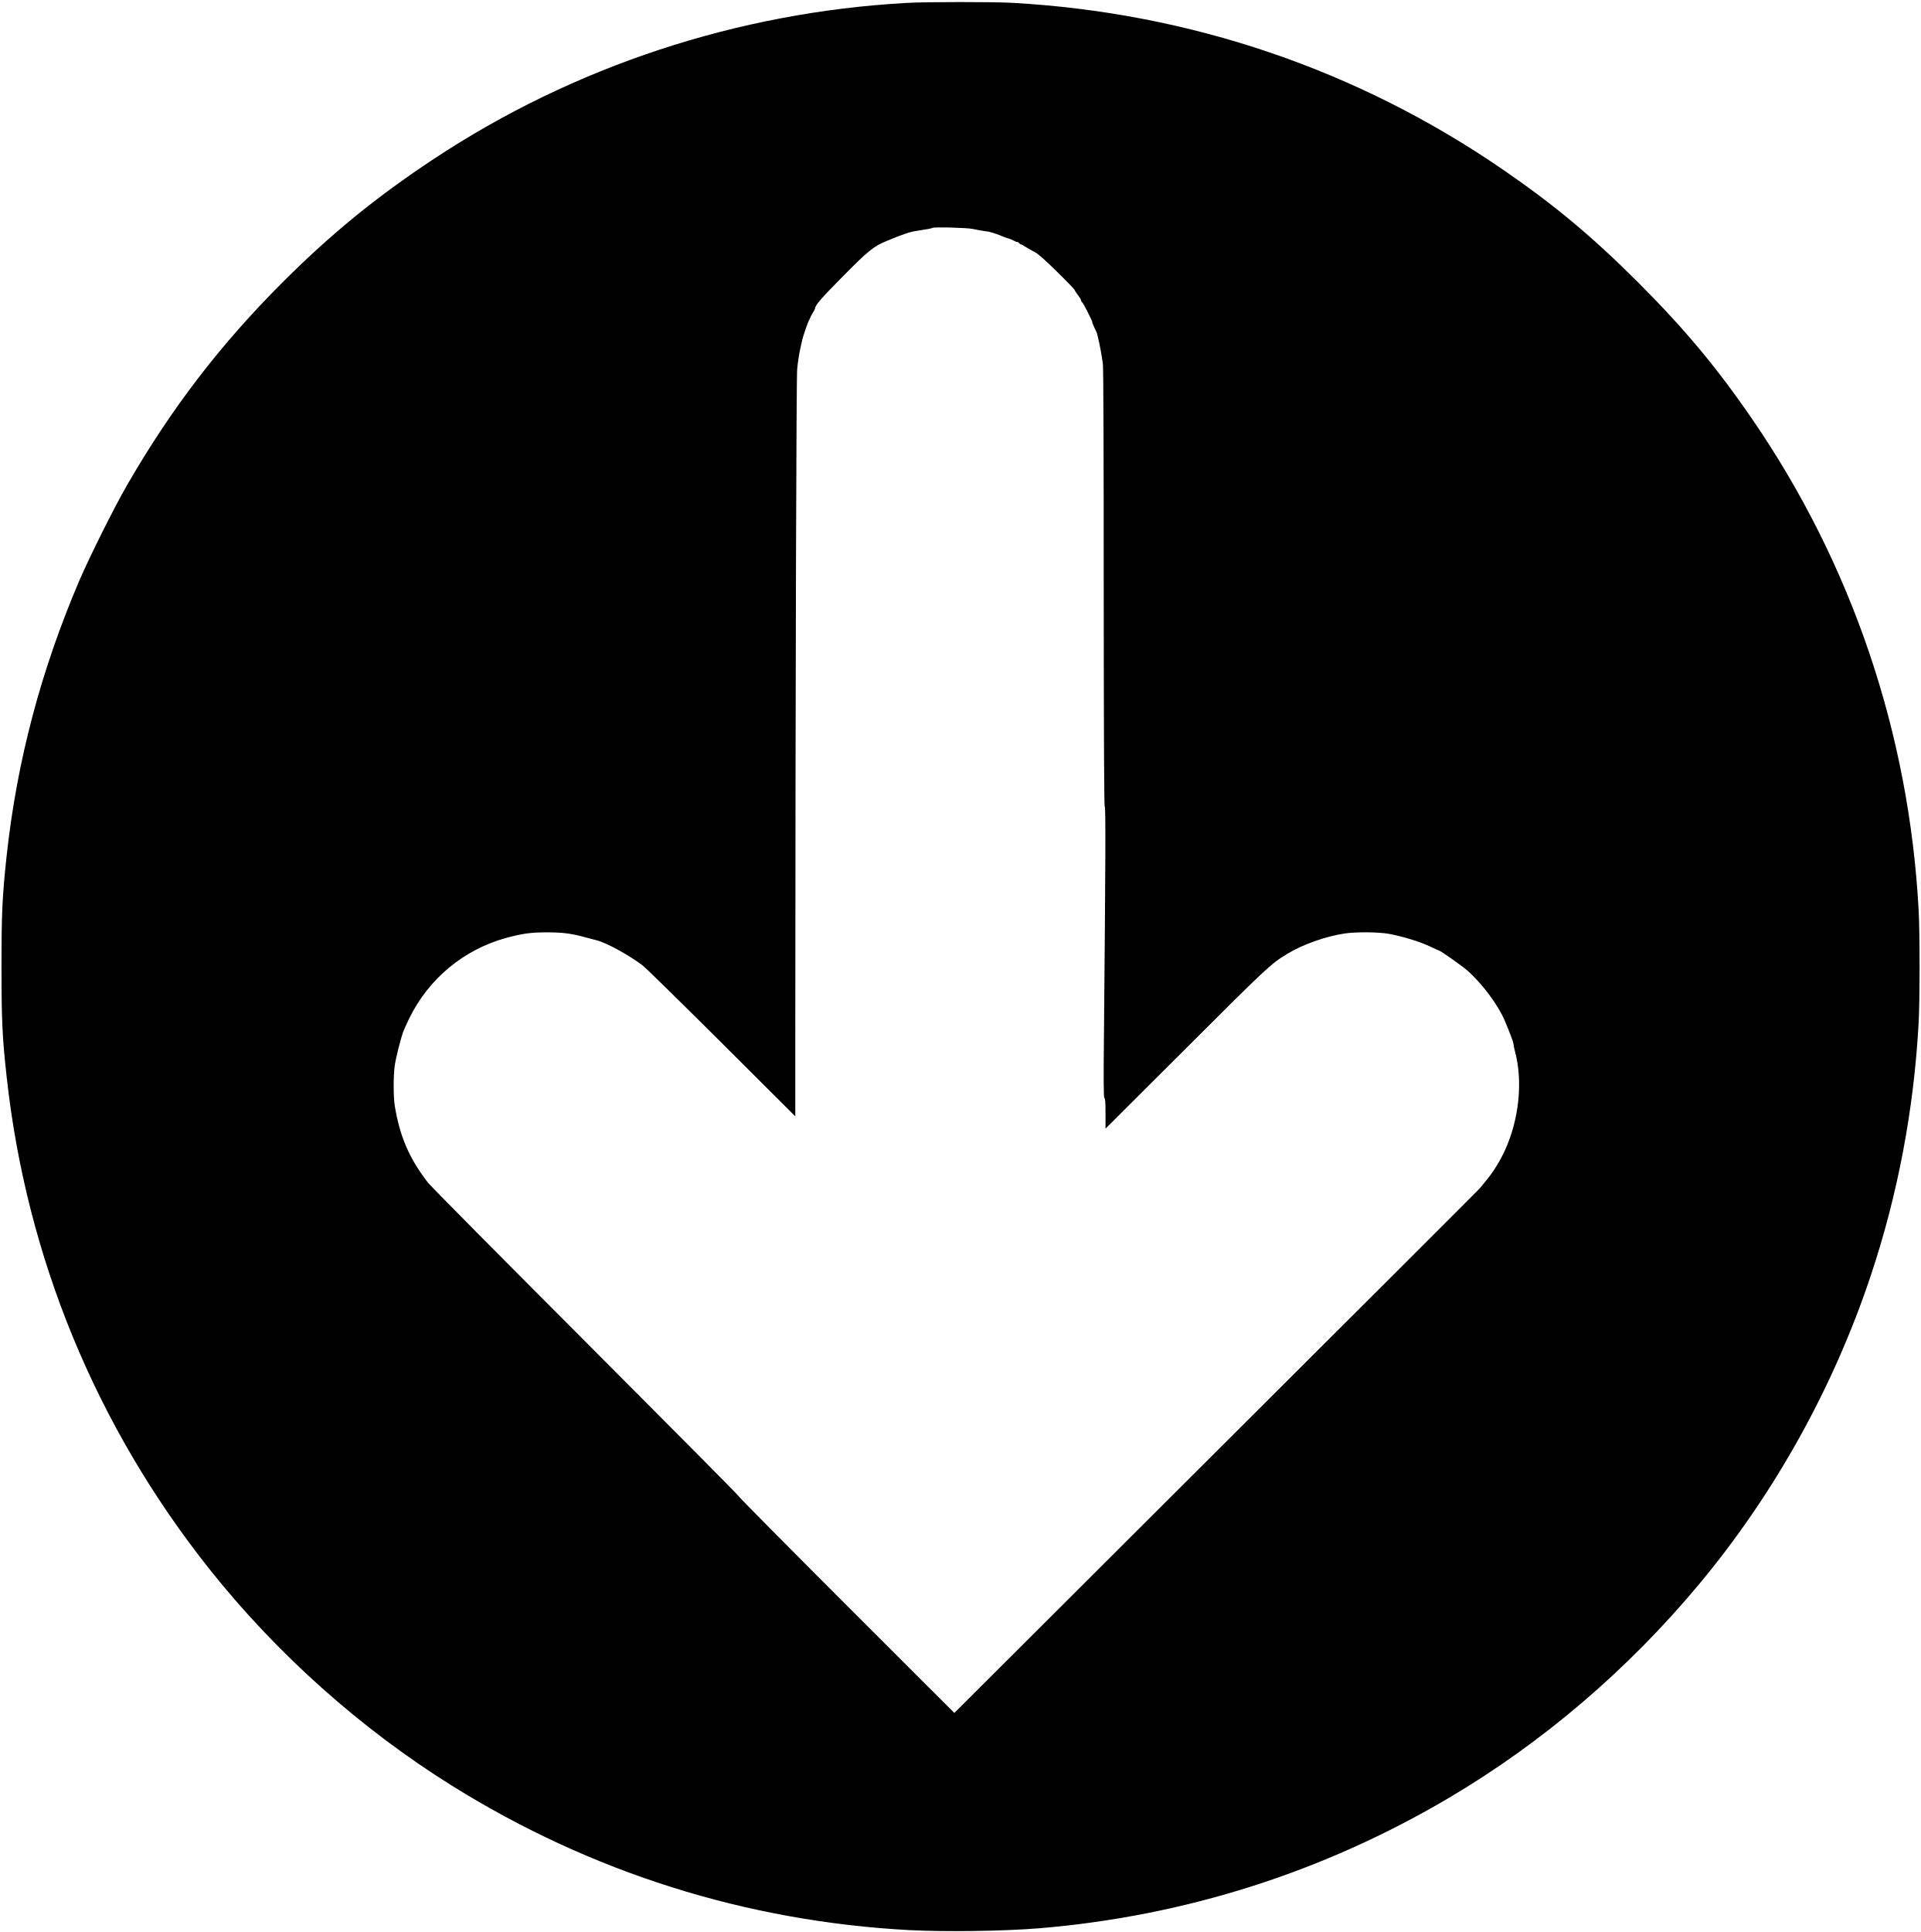
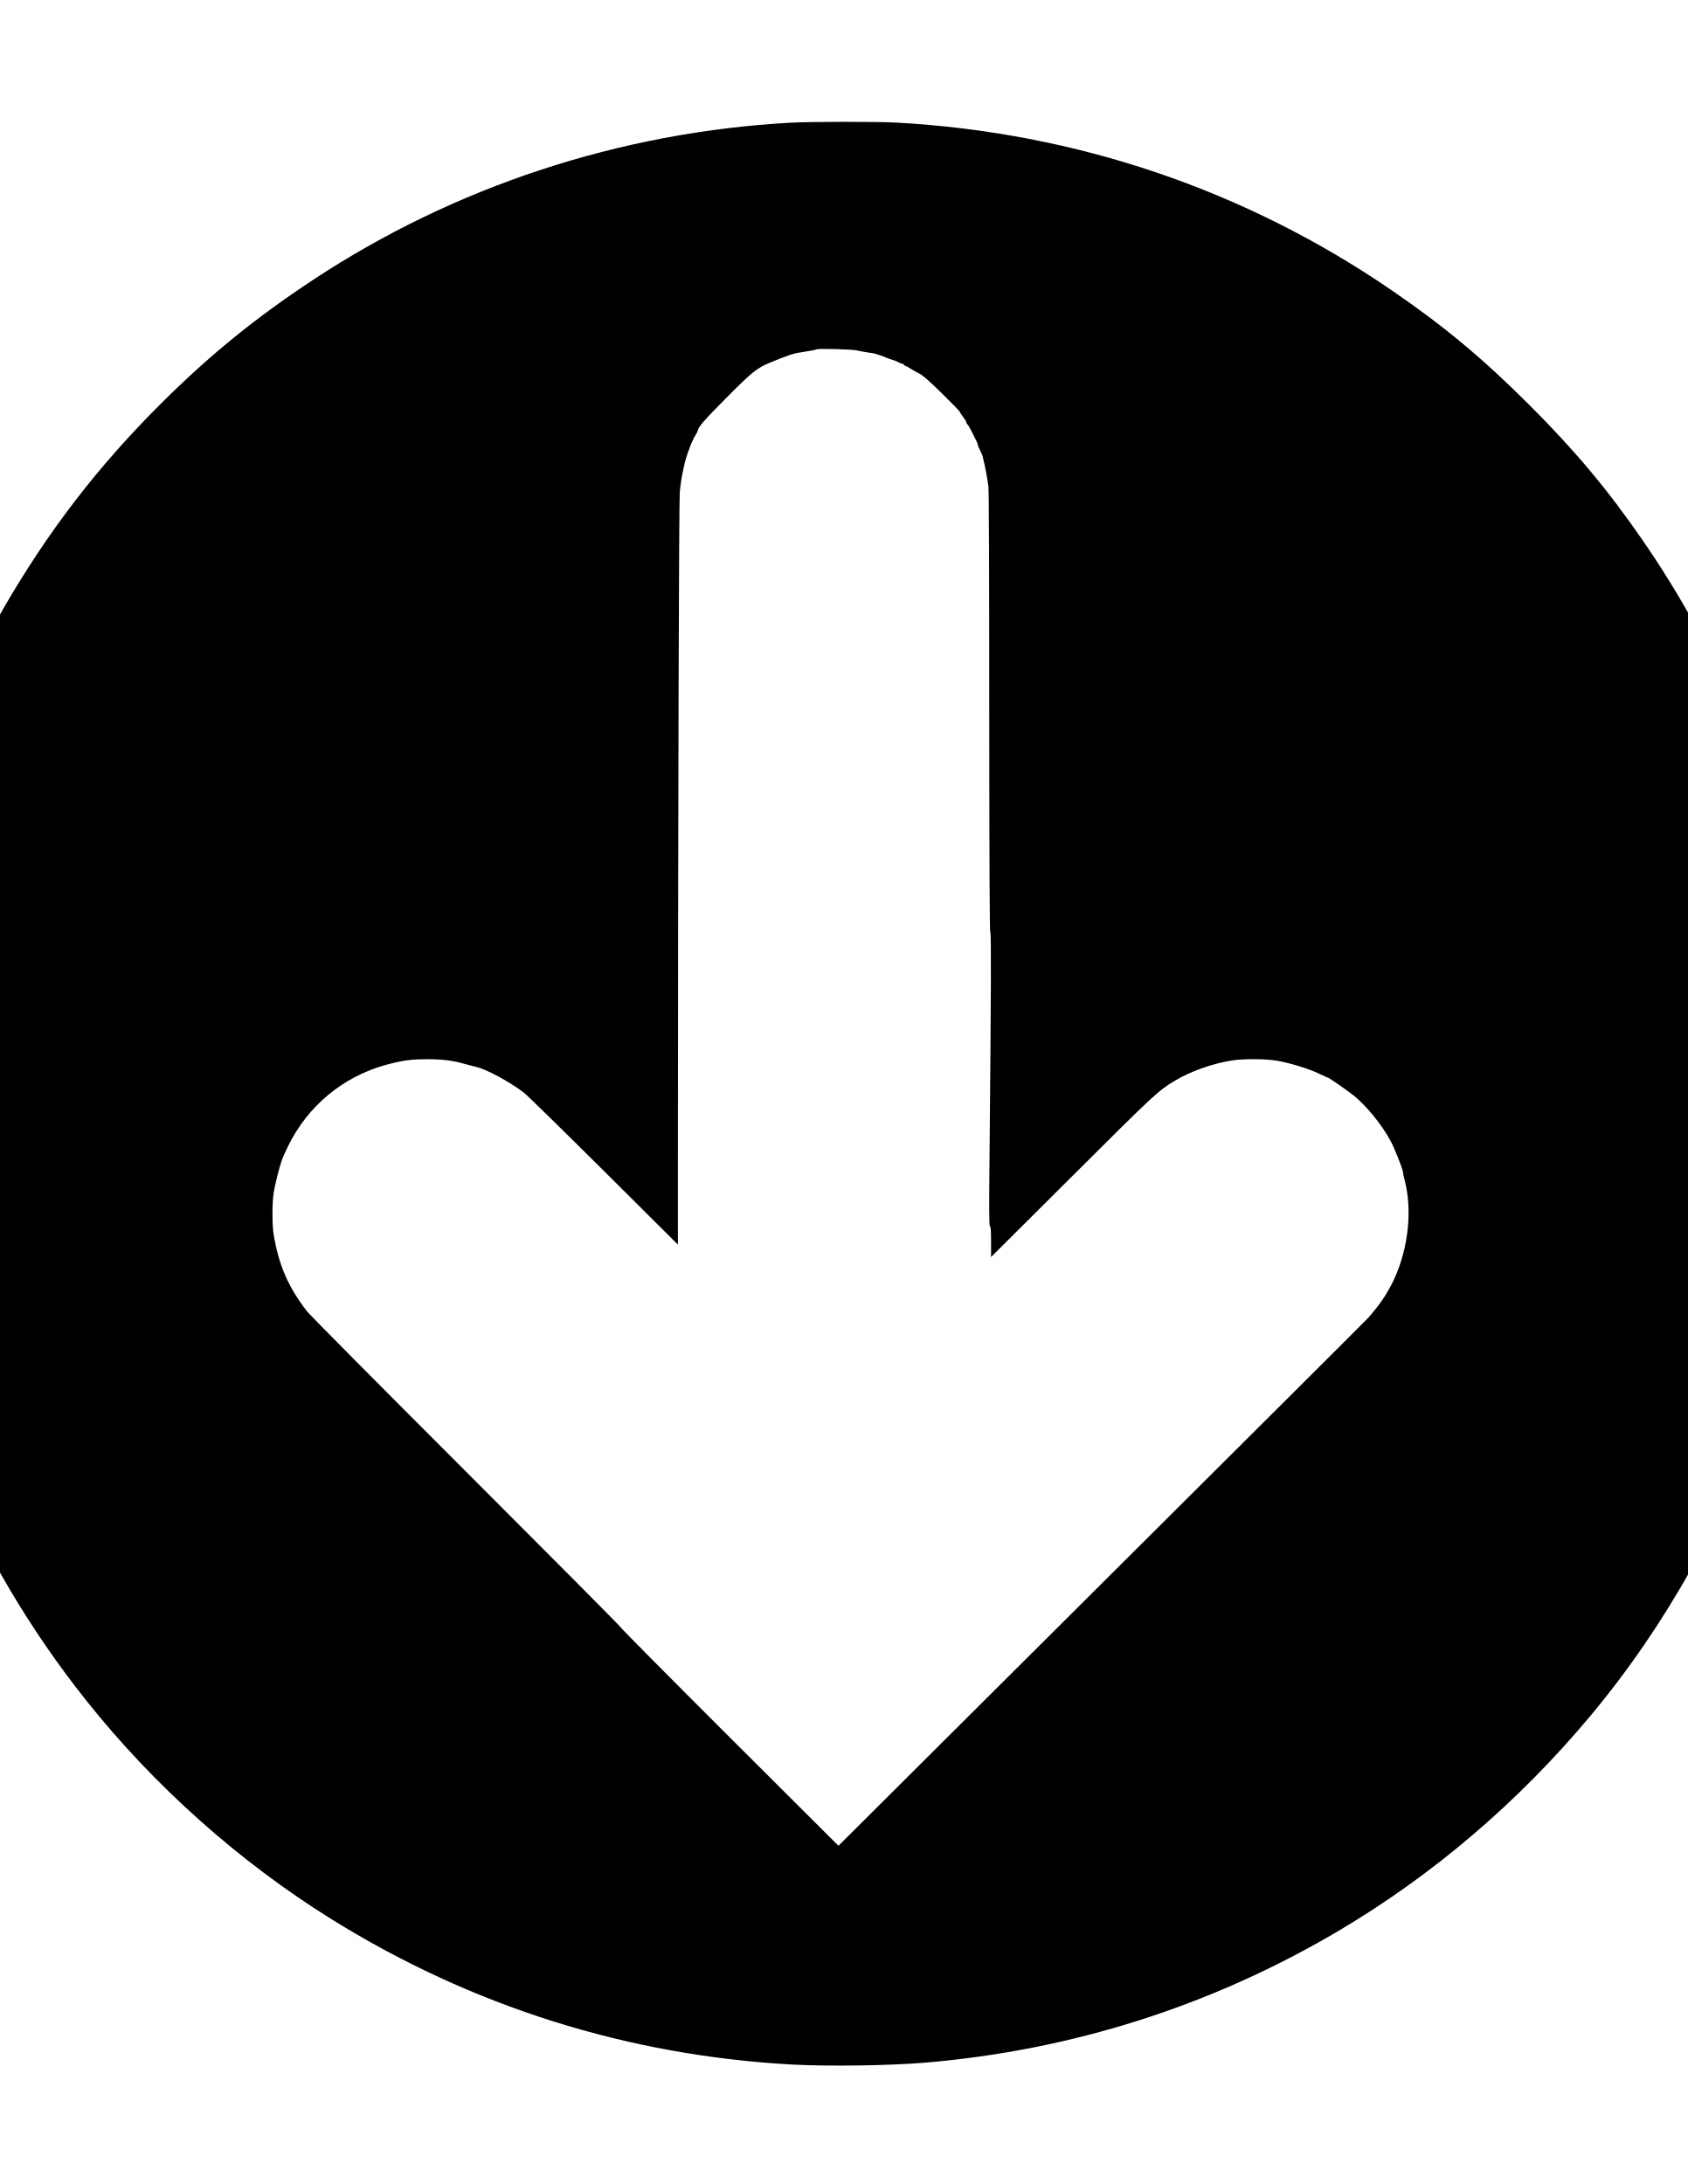
- <svg xmlns="http://www.w3.org/2000/svg" version="1.0" width="2043pt" height="2055pt" viewBox="0 0 2043 2055" preserveAspectRatio="xMidYMid meet">
-   <g transform="translate(0,2055) scale(0.1,-0.1)" fill="#000000" stroke="none">
-     <path d="M9645 20519 c-1799 -100 -3542 -675 -5031 -1660 -608 -402 -1088 -793 -1600 -1304 -667 -665 -1187 -1343 -1660 -2161 -138 -238 -403 -770 -512 -1024 -409 -959 -662 -1918 -771 -2920 -47 -435 -55 -610 -55 -1180 0 -570 8 -752 55 -1175 210 -1919 951 -3717 2157 -5235 716 -901 1610 -1699 2580 -2304 1478 -922 3129 -1443 4867 -1536 384 -20 1006 -11 1385 20 1549 130 3018 598 4352 1386 1000 591 1902 1362 2662 2273 801 961 1428 2089 1826 3281 289 866 460 1772 510 2695 13 245 13 945 0 1190 -101 1887 -712 3688 -1776 5235 -374 544 -714 951 -1203 1441 -492 492 -895 828 -1442 1204 -1546 1063 -3330 1670 -5223 1775 -204 11 -912 11 -1121 -1z m702 -2404 c32 -7 83 -17 113 -21 30 -4 57 -8 60 -9 41 -10 104 -31 136 -46 23 -10 55 -21 70 -25 16 -4 43 -15 61 -25 17 -10 33 -16 36 -13 2 2 10 -2 17 -11 7 -8 17 -15 22 -15 5 0 28 -13 51 -28 23 -15 65 -38 92 -52 35 -17 105 -78 238 -209 103 -101 187 -188 187 -193 0 -4 16 -28 35 -54 19 -25 35 -51 35 -59 0 -7 6 -17 13 -23 7 -6 30 -46 51 -89 21 -43 42 -86 47 -95 5 -10 9 -23 9 -29 0 -6 12 -34 26 -63 14 -28 25 -53 25 -56 0 -3 4 -21 9 -41 15 -54 41 -195 52 -279 6 -46 9 -957 9 -2392 1 -1616 4 -2318 11 -2318 11 0 8 -624 -8 -2372 -6 -550 -4 -728 4 -728 9 0 12 -46 12 -162 l0 -163 863 861 c864 863 896 892 1072 999 165 100 405 185 610 216 121 18 357 16 470 -4 142 -26 329 -83 432 -132 52 -25 97 -45 99 -45 15 0 242 -160 302 -212 158 -139 328 -367 398 -532 55 -129 93 -232 94 -251 0 -11 7 -45 15 -75 87 -320 45 -728 -108 -1060 -52 -112 -119 -220 -189 -306 -35 -42 -67 -82 -73 -90 -5 -8 -1266 -1267 -2802 -2799 l-2791 -2785 -1147 1146 c-631 631 -1148 1153 -1149 1161 -1 8 -734 746 -1627 1641 -894 895 -1648 1656 -1676 1692 -201 260 -300 491 -354 820 -15 95 -15 320 0 425 12 82 60 275 88 355 9 25 38 89 64 143 207 426 580 736 1034 861 175 47 263 59 435 59 160 0 259 -12 395 -50 50 -13 108 -29 130 -34 103 -25 338 -153 490 -267 33 -25 412 -397 843 -826 l782 -780 0 844 c2 4031 11 6989 20 7101 6 69 20 163 31 210 10 46 21 93 23 104 8 38 55 173 70 204 9 17 17 34 18 38 0 5 12 25 24 45 13 21 24 42 24 46 0 34 65 109 294 340 275 278 328 321 466 378 175 73 248 98 320 108 111 17 164 27 169 32 11 11 372 2 428 -11z" />
+ <svg xmlns="http://www.w3.org/2000/svg" xml:space="preserve" width="8.5in" height="11in" version="1.1" style="shape-rendering:geometricPrecision; text-rendering:geometricPrecision; image-rendering:optimizeQuality; fill-rule:evenodd; clip-rule:evenodd" viewBox="0 0 8500 11000">
+   <defs>
+     <style type="text/css">
+    
+     .fil0 {fill:black;fill-rule:nonzero}
+    
+   </style>
+   </defs>
+   <g id="Layer_x0020_1">
+     <g id="_2650364955024">
+       <path class="fil0" d="M3980.22 618.05c-859.74,47.71 -1692.73,322.06 -2404.33,792.03 -290.56,191.8 -519.96,378.36 -764.64,622.17 -318.76,317.29 -567.27,640.78 -793.32,1031.06 -65.95,113.56 -192.59,367.39 -244.69,488.57 -195.46,457.56 -316.37,915.12 -368.46,1393.2 -22.46,207.55 -26.28,291.04 -26.28,563 0,271.96 3.82,358.8 26.28,560.62 100.36,915.6 454.49,1773.47 1030.84,2497.74 342.18,429.89 769.42,810.63 1232.99,1099.29 706.34,439.91 1495.35,688.49 2325.95,732.86 183.52,9.54 480.77,5.25 661.89,-9.54 740.27,-62.02 1442.31,-285.32 2079.83,-661.29 477.91,-281.98 908.97,-649.84 1272.18,-1084.5 382.8,-458.52 682.44,-996.71 872.65,-1565.44 138.11,-413.19 219.83,-845.46 243.73,-1285.85 6.21,-116.89 6.21,-450.88 0,-567.78 -48.27,-900.33 -340.26,-1759.63 -848.75,-2497.74 -178.74,-259.56 -341.22,-453.74 -574.92,-687.54 -235.13,-234.74 -427.72,-395.06 -689.14,-574.46 -738.83,-507.18 -1591.41,-796.8 -2496.08,-846.89 -97.49,-5.25 -435.85,-5.25 -535.73,0.48l0 0zm335.49 1147c15.29,3.34 39.67,8.11 54,10.02 14.33,1.91 27.24,3.82 28.67,4.3 19.59,4.77 49.7,14.79 65,21.95 10.99,4.77 26.28,10.02 33.45,11.93 7.65,1.91 20.55,7.16 29.15,11.93 8.13,4.77 15.77,7.63 17.2,6.2 0.96,-0.95 4.78,0.96 8.13,5.25 3.34,3.81 8.12,7.16 10.51,7.16 2.39,0 13.38,6.2 24.37,13.36 10.99,7.16 31.06,18.13 43.97,24.81 16.72,8.11 50.18,37.22 113.74,99.72 49.22,48.19 89.37,89.7 89.37,92.09 0,1.91 7.65,13.36 16.73,25.76 9.08,11.93 16.72,24.33 16.72,28.15 0,3.34 2.87,8.11 6.21,10.98 3.35,2.86 14.34,21.95 24.37,42.46 10.04,20.52 20.07,41.03 22.46,45.33 2.39,4.77 4.3,10.97 4.3,13.83 0,2.86 5.73,16.22 12.43,30.06 6.69,13.36 11.94,25.29 11.94,26.72 0,1.43 1.91,10.02 4.3,19.56 7.17,25.76 19.59,93.04 24.85,133.12 2.87,21.94 4.3,456.61 4.3,1141.28 0.48,771.04 1.91,1105.98 5.26,1105.98 5.26,0 3.82,297.72 -3.82,1131.74 -2.87,262.42 -1.91,347.35 1.91,347.35 4.3,0 5.74,21.94 5.74,77.29l0 77.77 412.43 -410.8c412.91,-411.76 428.2,-425.59 512.31,-476.65 78.85,-47.71 193.55,-88.27 291.52,-103.06 57.83,-8.59 170.61,-7.63 224.61,1.91 67.86,12.41 157.23,39.6 206.45,62.98 24.85,11.93 46.36,21.47 47.31,21.47 7.17,0 115.65,76.34 144.33,101.15 75.51,66.32 156.75,175.1 190.2,253.83 26.28,61.55 44.44,110.69 44.92,119.76 0,5.25 3.35,21.47 7.17,35.78 41.58,152.68 21.51,347.35 -51.61,505.75 -24.85,53.44 -56.87,104.96 -90.32,146 -16.72,20.04 -32.02,39.12 -34.89,42.94 -2.39,3.81 -605.02,604.51 -1339.08,1335.47l-1333.83 1328.79 -548.15 -546.78c-301.56,-301.06 -548.63,-550.12 -549.11,-553.94 -0.48,-3.81 -350.78,-355.93 -777.55,-782.96 -427.24,-427.03 -787.58,-790.12 -800.96,-807.3 -96.06,-124.05 -143.37,-234.27 -169.18,-391.24 -7.17,-45.33 -7.17,-152.68 0,-202.78 5.74,-39.12 28.68,-131.21 42.06,-169.38 4.3,-11.93 18.16,-42.46 30.59,-68.23 98.93,-203.26 277.19,-351.16 494.15,-410.8 83.63,-22.43 125.69,-28.15 207.89,-28.15 76.46,0 123.78,5.73 188.77,23.86 23.89,6.2 51.61,13.84 62.13,16.22 49.22,11.93 161.53,73 234.17,127.39 15.77,11.93 196.89,189.42 402.87,394.1l373.72 372.16 0 -402.69c0.96,-1923.28 5.26,-3334.61 9.56,-3388.06 2.87,-32.92 9.56,-77.77 14.81,-100.19 4.78,-21.95 10.04,-44.37 10.99,-49.62 3.82,-18.13 26.28,-82.54 33.45,-97.33 4.3,-8.11 8.12,-16.22 8.6,-18.13 0,-2.39 5.73,-11.93 11.47,-21.47 6.21,-10.02 11.47,-20.04 11.47,-21.94 0,-16.22 31.07,-52.01 140.5,-162.22 131.43,-132.64 156.75,-153.16 222.7,-180.35 83.63,-34.83 118.52,-46.76 152.93,-51.53 53.04,-8.11 78.37,-12.88 80.76,-15.27 5.26,-5.25 177.78,-0.95 204.54,5.25l0 0z" />
+     </g>
  </g>
</svg>
